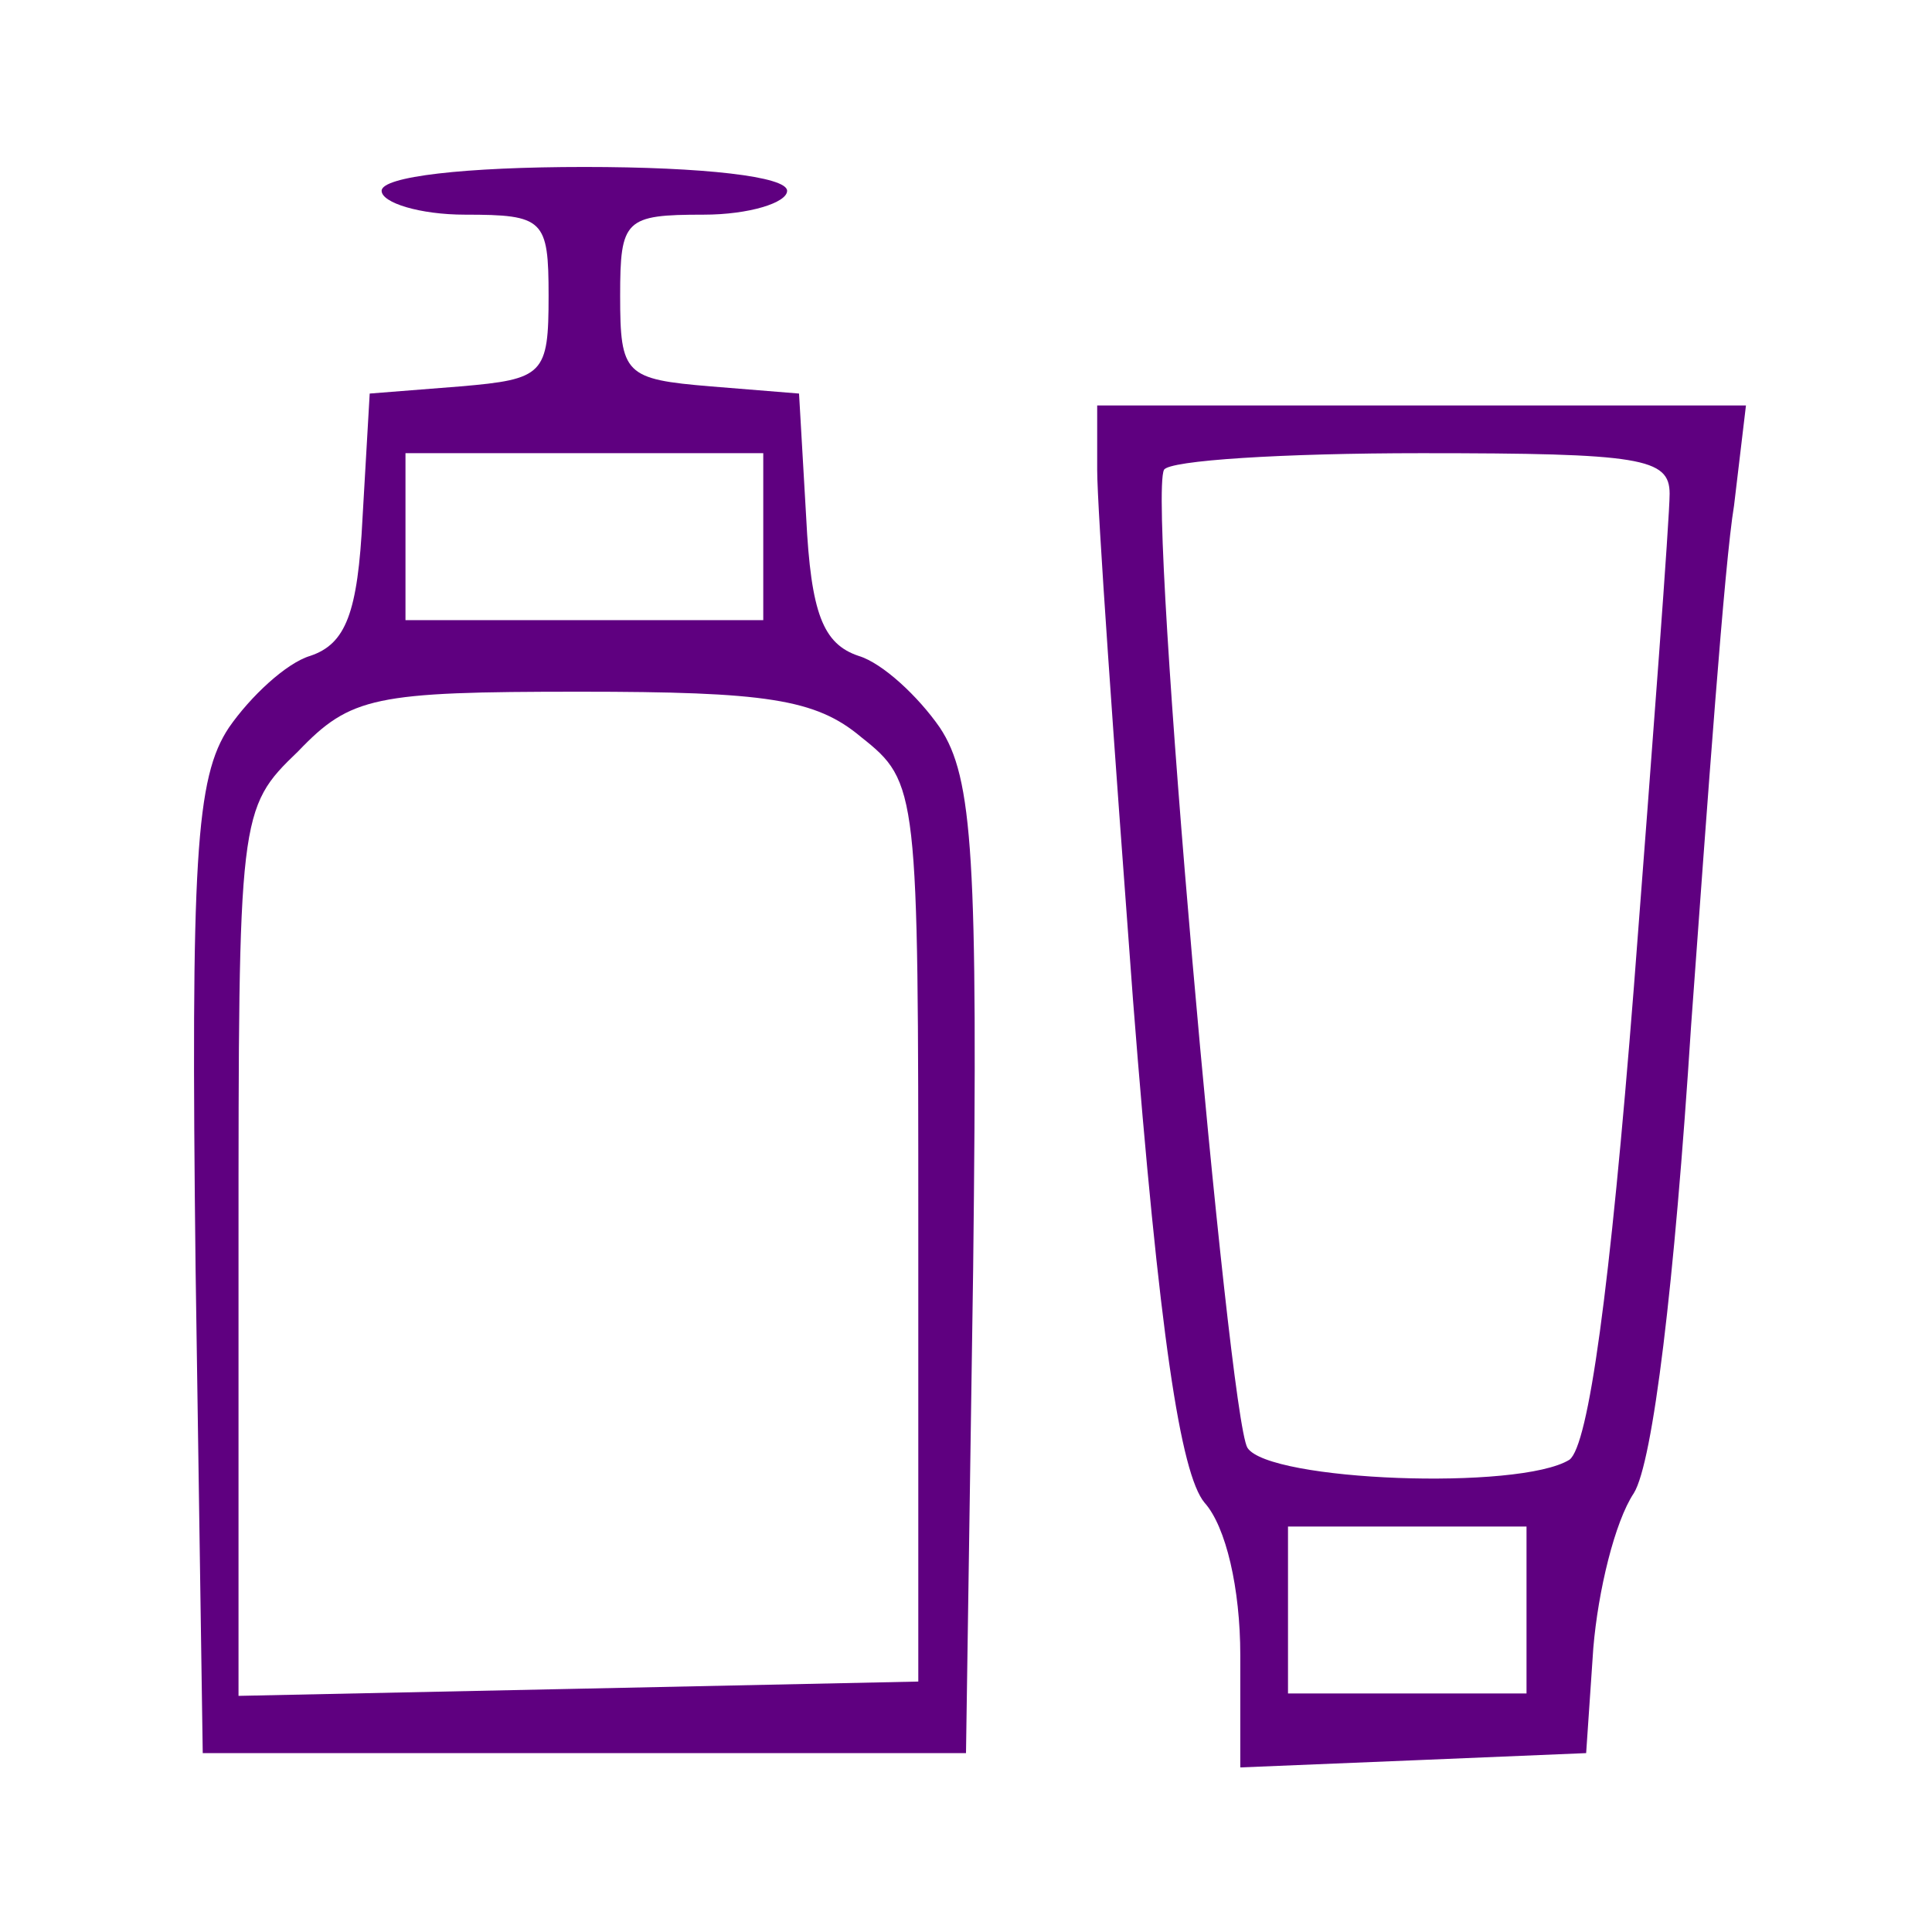
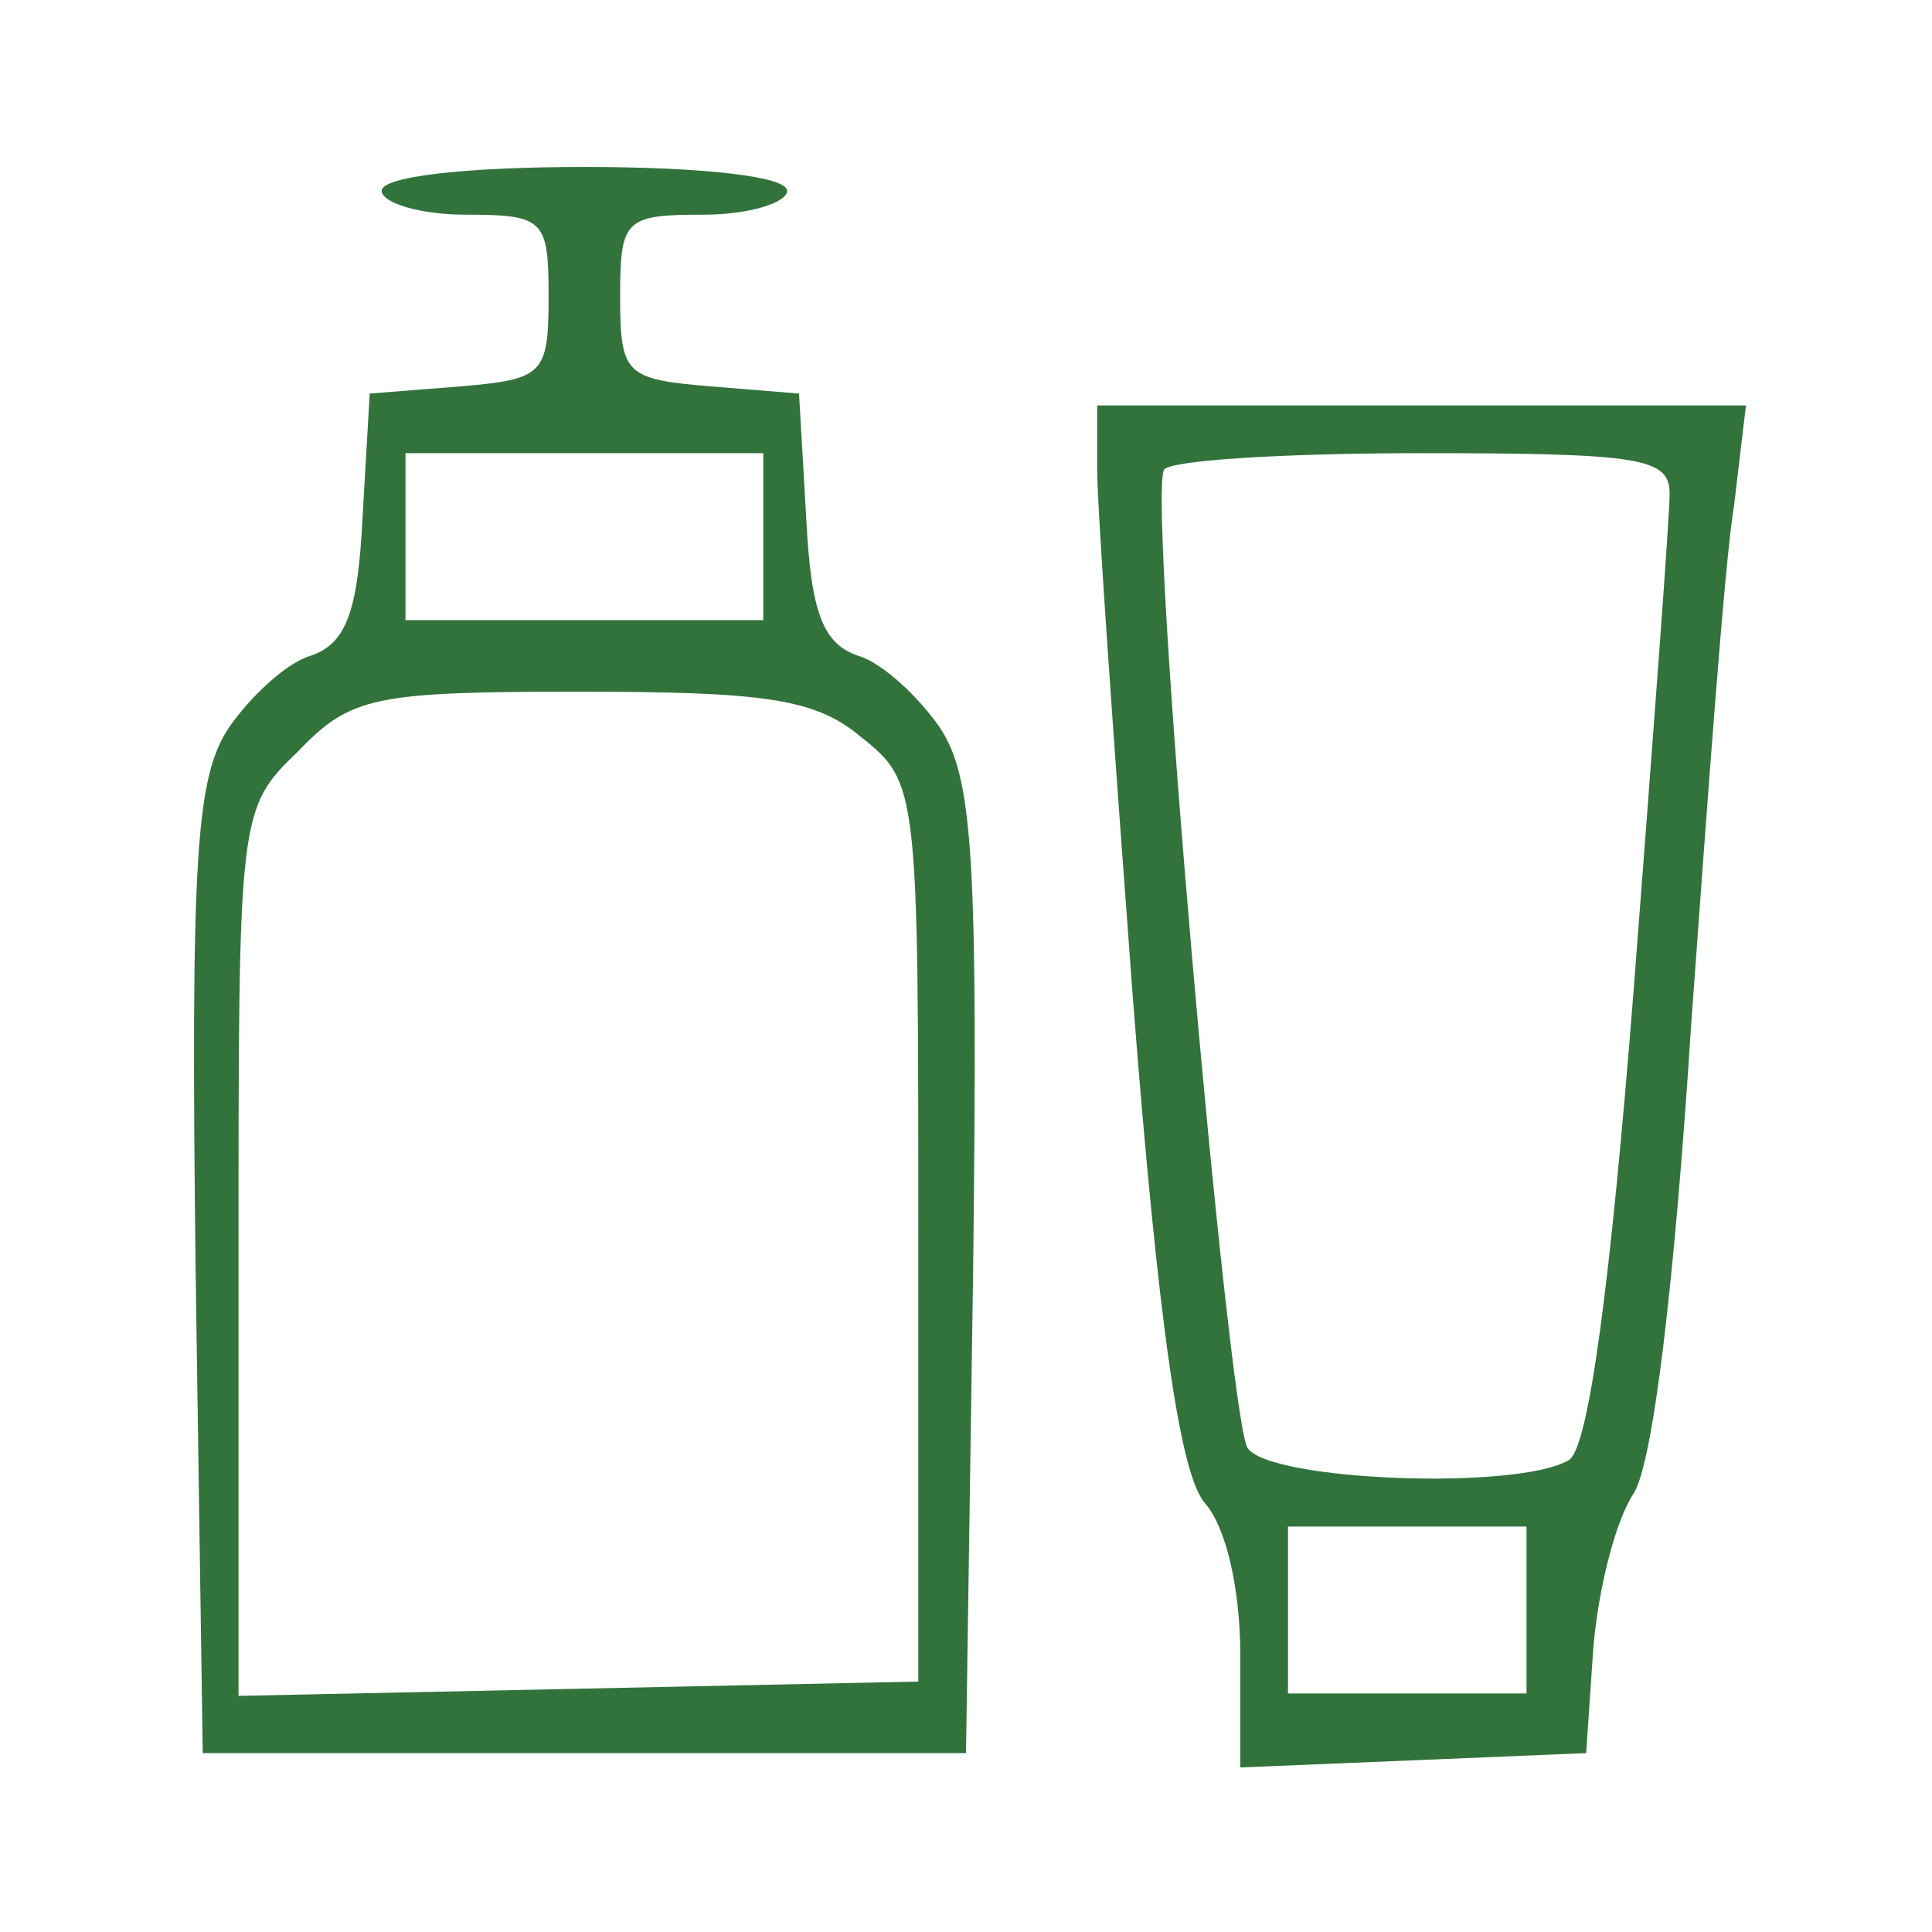
<svg xmlns="http://www.w3.org/2000/svg" version="1.0" width="81pt" height="81pt" viewBox="0 0 81 81" preserveAspectRatio="xMidYMid meet">
-   <g transform="translate(0,81) scale(0.1,-0.1)" fill="#5f0080" stroke="none">
+   <g transform="translate(0,81) scale(0.1,-0.1)" fill="#32733c" stroke="none">
    <path d="M160 730 c0 -5 16 -10 35 -10 33 0 35 -2 35 -34 0 -33 -2 -35 -37 -38 l-38 -3 -3 -52 c-2 -40 -7 -53 -22 -58 -10 -3 -25 -17 -34 -30 -14 -21 -16 -55 -14 -227 l3 -203 160 0 160 0 3 203 c2 172 0 206 -14 227 -9 13 -24 27 -34 30 -15 5 -20 18 -22 58 l-3 52 -37 3 c-36 3 -38 5 -38 38 0 32 2 34 35 34 19 0 35 5 35 10 0 6 -35 10 -85 10 -50 0 -85 -4 -85 -10z m160 -145 l0 -35 -75 0 -75 0 0 35 0 35 75 0 75 0 0 -35z m41 -84 c24 -19 24 -22 24 -208 l0 -188 -142 -3 -143 -3 0 186 c0 184 0 186 25 210 22 23 32 25 118 25 78 0 99 -3 118 -19z" />
    <path d="M460 613 c0 -16 7 -115 15 -222 11 -141 20 -199 30 -211 9 -10 15 -36 15 -64 l0 -47 73 3 72 3 3 44 c2 24 9 53 17 65 8 13 17 87 24 196 7 96 14 194 18 218 l5 42 -136 0 -136 0 0 -27z m240 -10 c0 -10 -7 -103 -15 -207 -10 -127 -19 -192 -27 -198 -21 -13 -126 -9 -135 5 -8 13 -42 396 -35 410 2 4 50 7 108 7 92 0 104 -2 104 -17z m-60 -468 l0 -35 -50 0 -50 0 0 35 0 35 50 0 50 0 0 -35z" />
  </g>
</svg>
